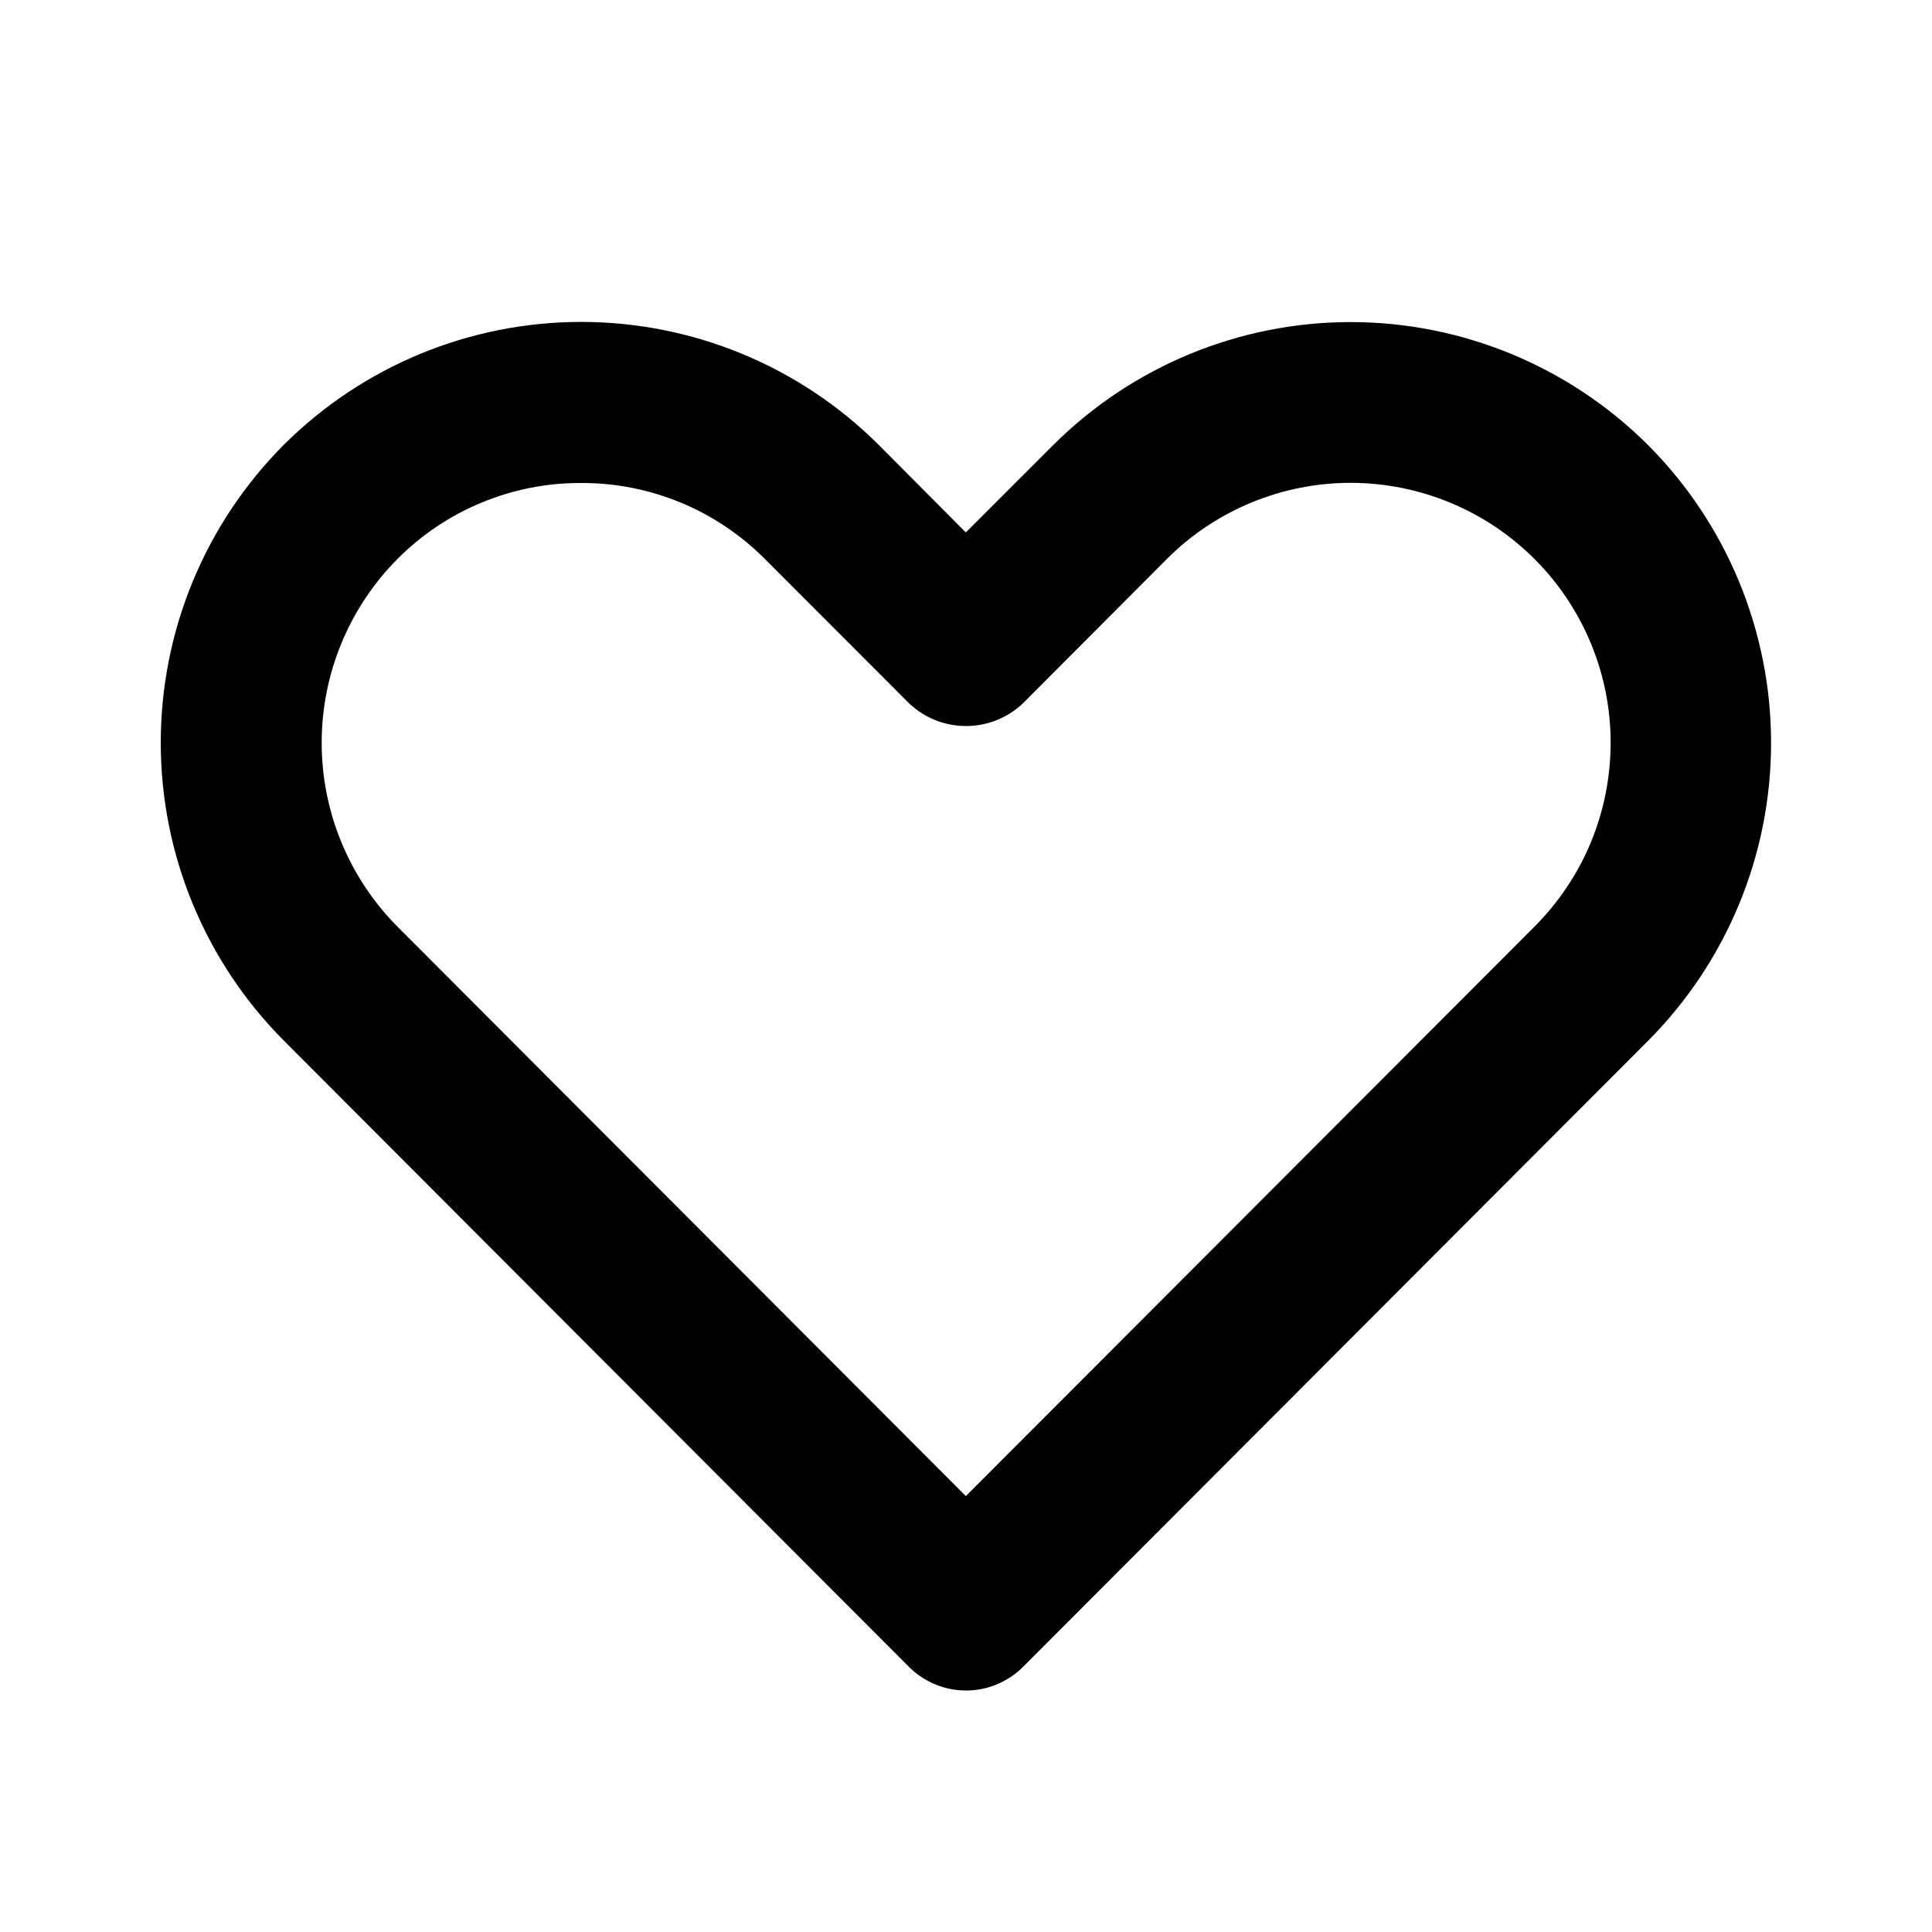
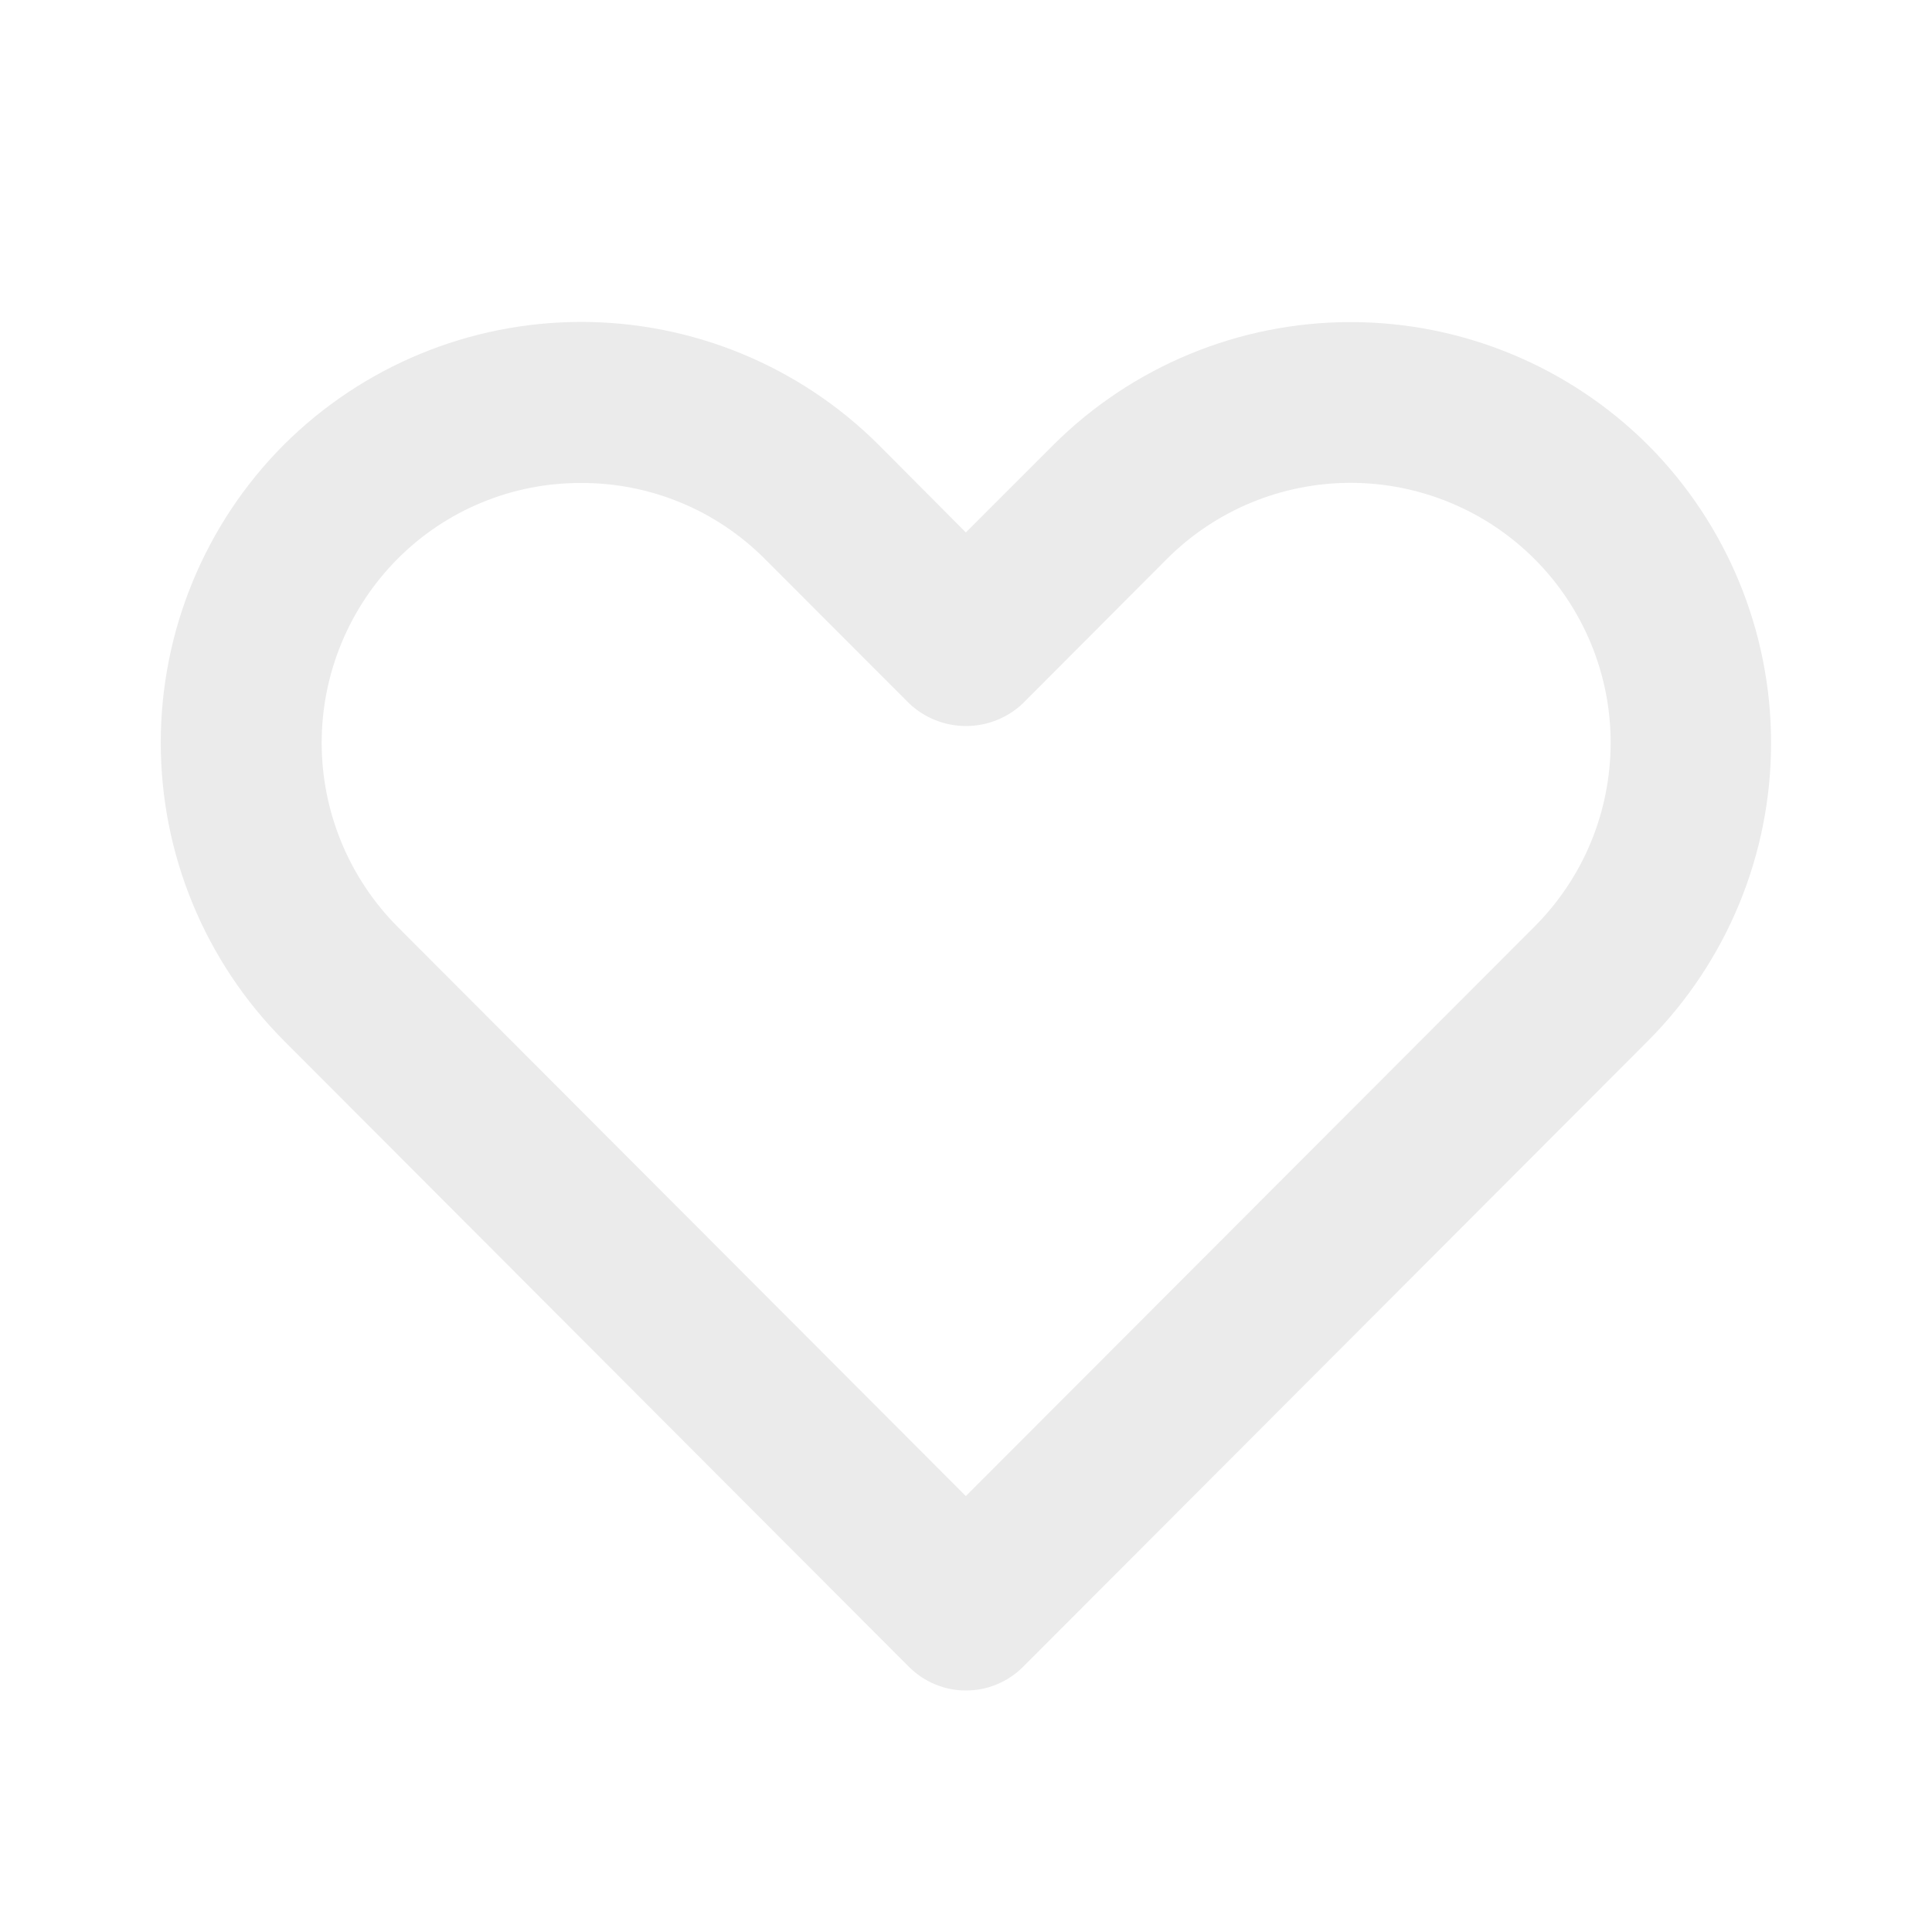
<svg xmlns="http://www.w3.org/2000/svg" viewBox="0 0 24 24" fill="none">
-   <path d="M11.998 21C11.867 21 11.737 20.974 11.615 20.923C11.494 20.873 11.384 20.799 11.291 20.706L3.525 12.926C2.546 11.943 1.997 10.613 1.997 9.226C1.997 7.839 2.546 6.509 3.525 5.526C4.506 4.548 5.835 3.999 7.22 3.999C8.605 3.999 9.934 4.548 10.915 5.526L11.998 6.614L13.083 5.529C14.064 4.551 15.393 4.001 16.778 4.001C18.163 4.001 19.492 4.551 20.473 5.529C21.452 6.512 22.001 7.842 22.001 9.229C22.001 10.616 21.452 11.946 20.473 12.929L12.708 20.707C12.615 20.8 12.504 20.874 12.382 20.924C12.261 20.975 12.13 21 11.998 21ZM7.22 6C6.797 5.998 6.377 6.08 5.986 6.242C5.594 6.403 5.239 6.641 4.94 6.941C4.336 7.548 3.996 8.37 3.996 9.227C3.996 10.085 4.336 10.907 4.94 11.514L11.998 18.585L19.059 11.514C19.359 11.214 19.598 10.859 19.761 10.467C19.923 10.076 20.007 9.656 20.008 9.232C20.009 8.808 19.926 8.388 19.764 7.996C19.602 7.604 19.365 7.247 19.065 6.947C18.766 6.647 18.41 6.408 18.018 6.246C17.627 6.083 17.207 5.999 16.783 5.998C15.926 5.997 15.104 6.336 14.498 6.941L12.708 8.736C12.517 8.918 12.264 9.019 12 9.019C11.736 9.019 11.483 8.918 11.292 8.736L9.498 6.94C9.199 6.641 8.844 6.403 8.453 6.242C8.062 6.081 7.643 5.998 7.22 6V6Z" fill="black" />
+   <path d="M11.998 21C11.867 21 11.737 20.974 11.615 20.923C11.494 20.873 11.384 20.799 11.291 20.706L3.525 12.926C2.546 11.943 1.997 10.613 1.997 9.226C1.997 7.839 2.546 6.509 3.525 5.526C4.506 4.548 5.835 3.999 7.22 3.999C8.605 3.999 9.934 4.548 10.915 5.526L11.998 6.614L13.083 5.529C14.064 4.551 15.393 4.001 16.778 4.001C18.163 4.001 19.492 4.551 20.473 5.529C21.452 6.512 22.001 7.842 22.001 9.229C22.001 10.616 21.452 11.946 20.473 12.929L12.708 20.707C12.615 20.8 12.504 20.874 12.382 20.924C12.261 20.975 12.13 21 11.998 21ZM7.22 6C6.797 5.998 6.377 6.08 5.986 6.242C5.594 6.403 5.239 6.641 4.94 6.941C4.336 7.548 3.996 8.37 3.996 9.227C3.996 10.085 4.336 10.907 4.94 11.514L11.998 18.585L19.059 11.514C19.359 11.214 19.598 10.859 19.761 10.467C19.923 10.076 20.007 9.656 20.008 9.232C20.009 8.808 19.926 8.388 19.764 7.996C19.602 7.604 19.365 7.247 19.065 6.947C18.766 6.647 18.41 6.408 18.018 6.246C17.627 6.083 17.207 5.999 16.783 5.998C15.926 5.997 15.104 6.336 14.498 6.941L12.708 8.736C12.517 8.918 12.264 9.019 12 9.019C11.736 9.019 11.483 8.918 11.292 8.736L9.498 6.94C9.199 6.641 8.844 6.403 8.453 6.242C8.062 6.081 7.643 5.998 7.22 6V6Z" fill="#EBEBEB" />
</svg>
